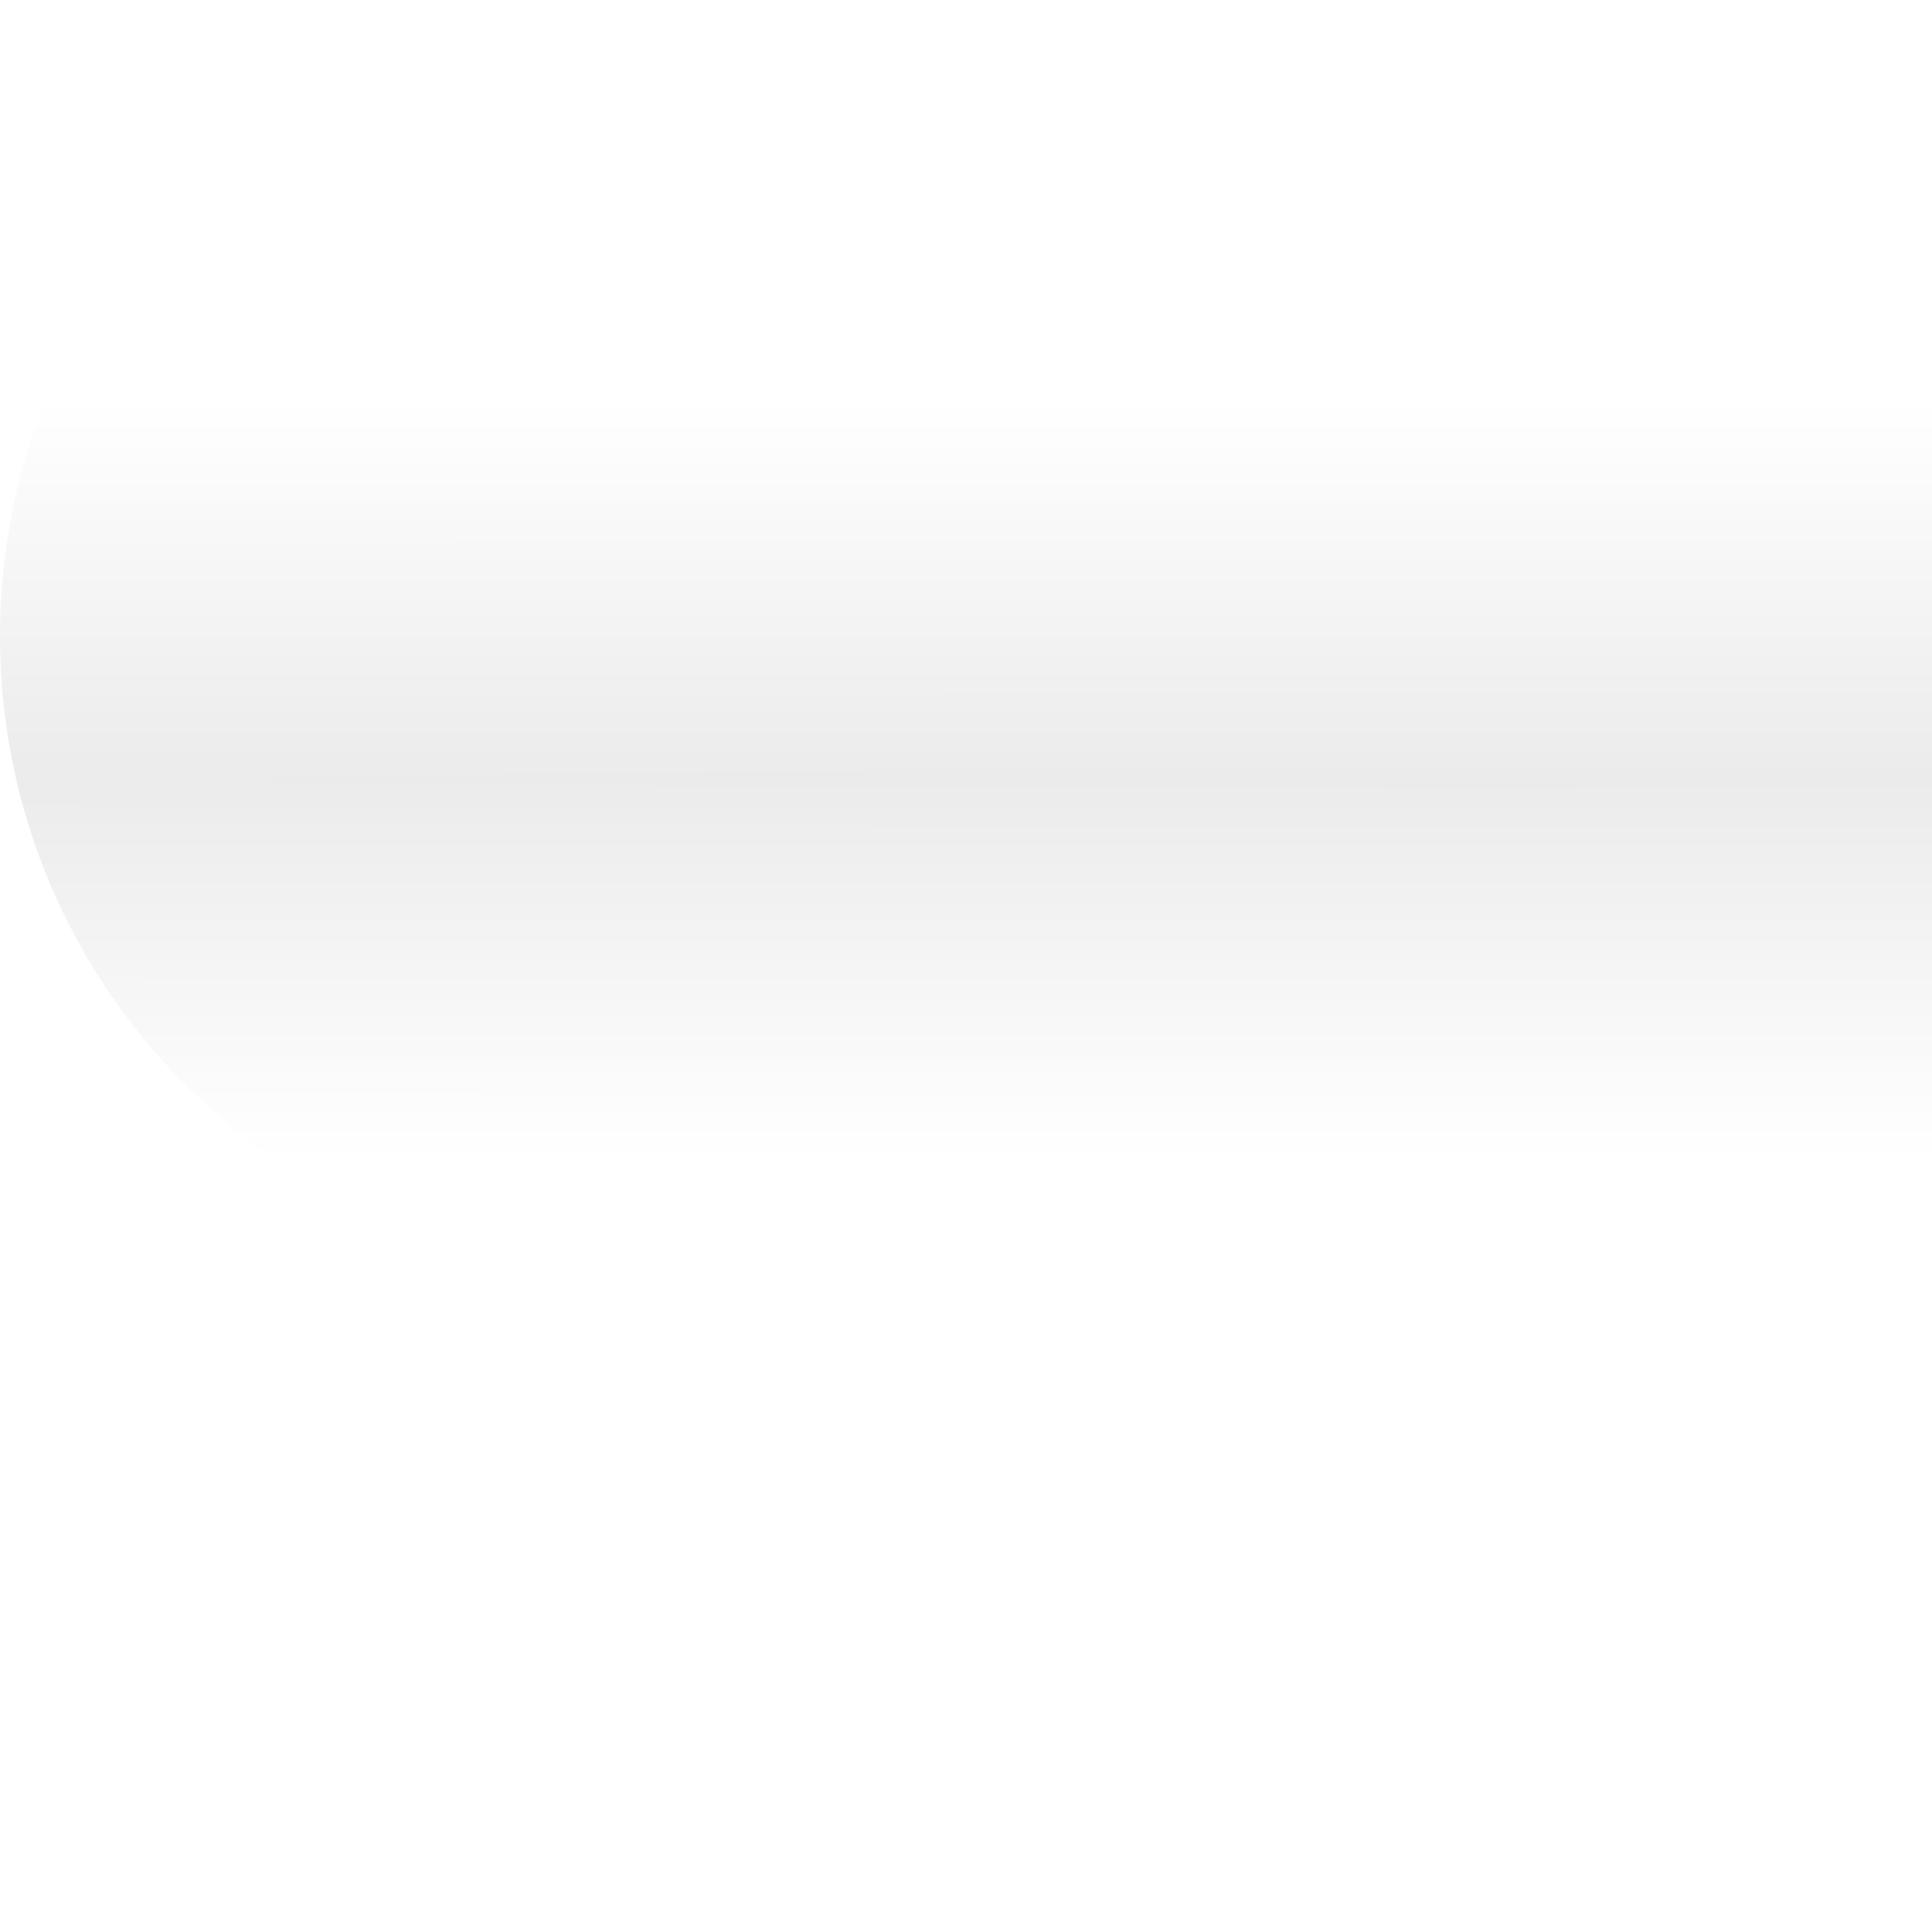
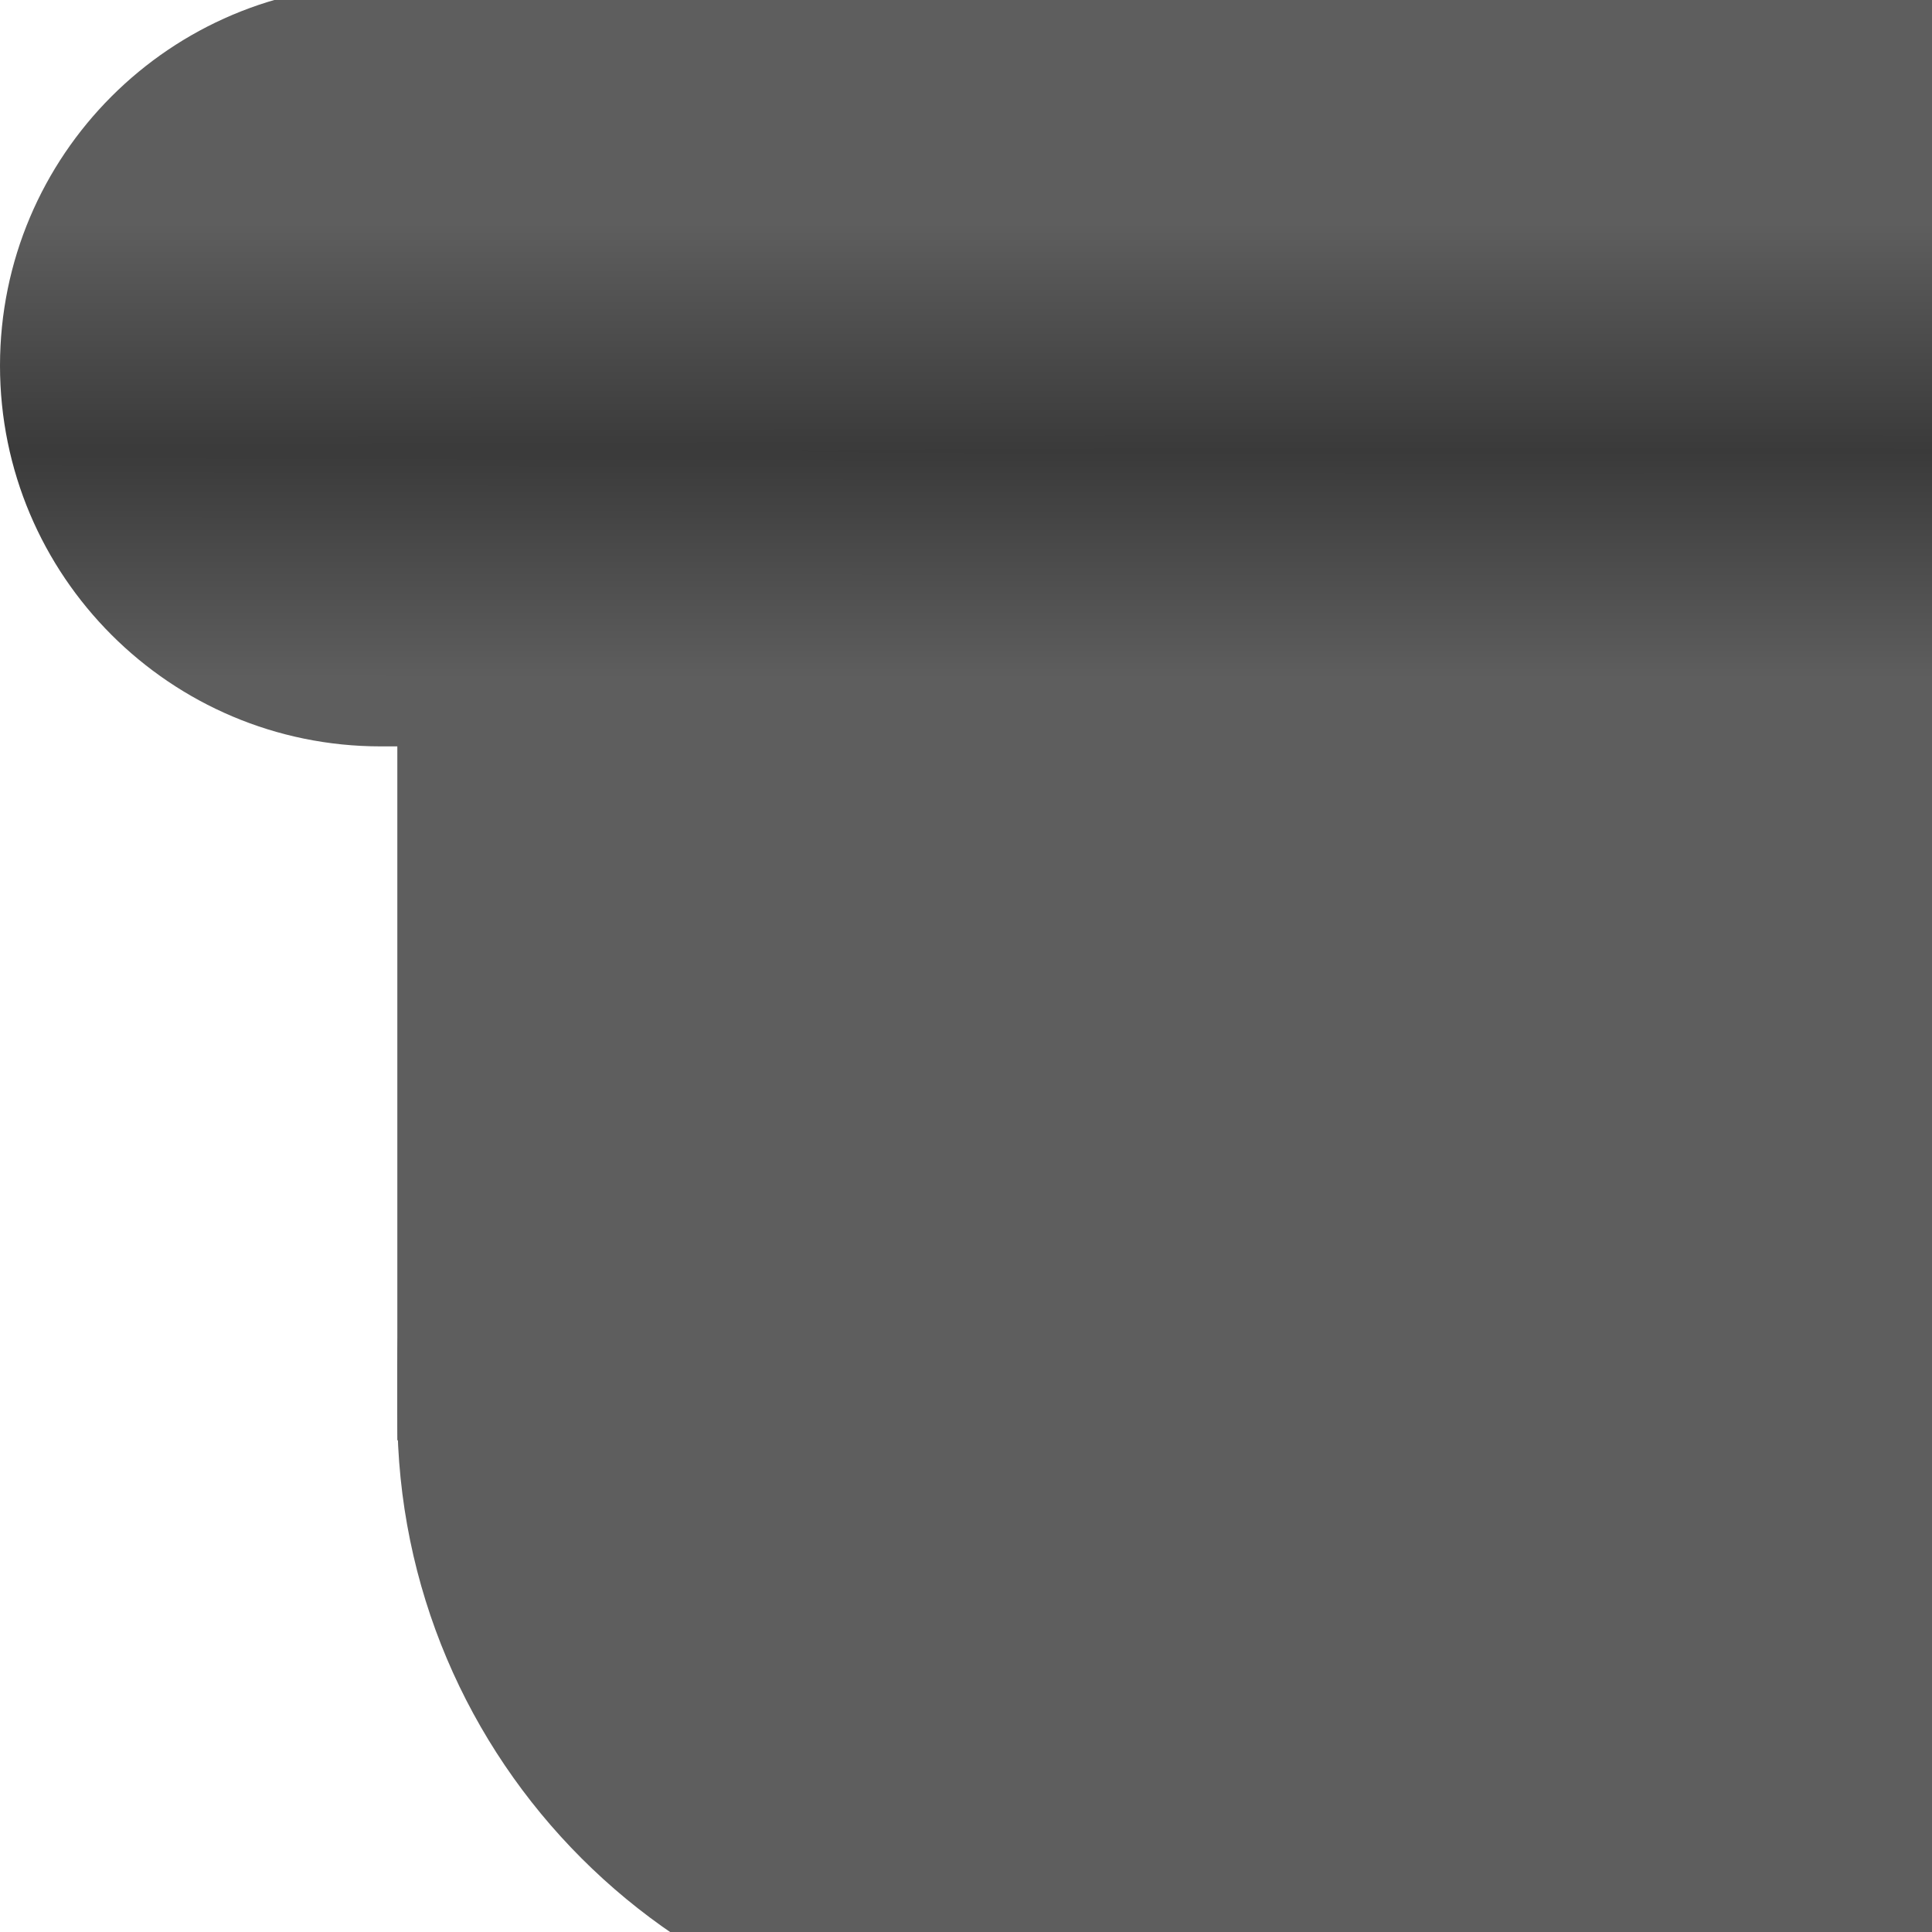
<svg xmlns="http://www.w3.org/2000/svg" xmlns:xlink="http://www.w3.org/1999/xlink" width="128" height="128" viewBox="0 0 128 128" id="svg2" version="1.1">
  <defs id="defs4">
    <linearGradient id="linearGradient4136">
-       <stop style="stop-color:#ebebeb;stop-opacity:1" offset="0" id="stop4138" />
-       <stop style="stop-color:#ffffff;stop-opacity:1" offset="1" id="stop4140" />
+       <stop style="stop-color:#3a3a3a;stop-opacity:1" offset="0" id="stop4138" />
+       <stop style="stop-color:#5e5e5e;stop-opacity:1" offset="1" id="stop4140" />
    </linearGradient>
-     <radialGradient xlink:href="#linearGradient4136" id="radialGradient4142" cx="31.298" cy="1026.774" fx="31.298" fy="1026.774" r="31.562" gradientTransform="matrix(103.5863,-1.583466e-5,0,0.7991047,-3144.613,155.4832)" gradientUnits="userSpaceOnUse" />
+     <radialGradient xlink:href="#linearGradient4136" id="radialGradient4142" cx="31.298" cy="1026.774" fx="31.298" fy="1026.774" r="31.562" gradientTransform="matrix(105.4724,-9.4775268e-6,0,0.4782885,-3201.872,463.1647)" gradientUnits="userSpaceOnUse" />
  </defs>
  <g id="layer1" transform="translate(0,-924.3622)">
-     <rect style="opacity:1;fill:url(#radialGradient4142);fill-opacity:1;stroke:none;stroke-width:5;stroke-miterlimit:4;stroke-dasharray:none;stroke-opacity:1" id="rect4145" width="194.165" height="84.291" x="-3.8146982e-06" y="924.362" ry="42.145" />
+     <rect style="opacity:1;fill:url(#radialGradient4142);fill-opacity:1;stroke:none;stroke-width:4.807;stroke-miterlimit:4;stroke-dasharray:none;stroke-opacity:1" id="rect4145" width="197.701" height="50.45" x="-7.6293932e-06" y="923.362" ry="25.225" />
+     <rect style="opacity:1;fill:#5e5e5e;fill-opacity:1;stroke:none;stroke-width:38.728;stroke-miterlimit:4;stroke-dasharray:none;stroke-opacity:1" id="rect933" width="160.3" height="86.524" x="26.324" y="973.162" ry="41.669" />
+     <rect ry="0" y="973.162" x="26.324" height="46.623" width="160.3" id="rect1569" style="opacity:1;fill:#5e5e5e;fill-opacity:1;stroke:none;stroke-width:28.429;stroke-miterlimit:4;stroke-dasharray:none;stroke-opacity:1" />
  </g>
</svg>
